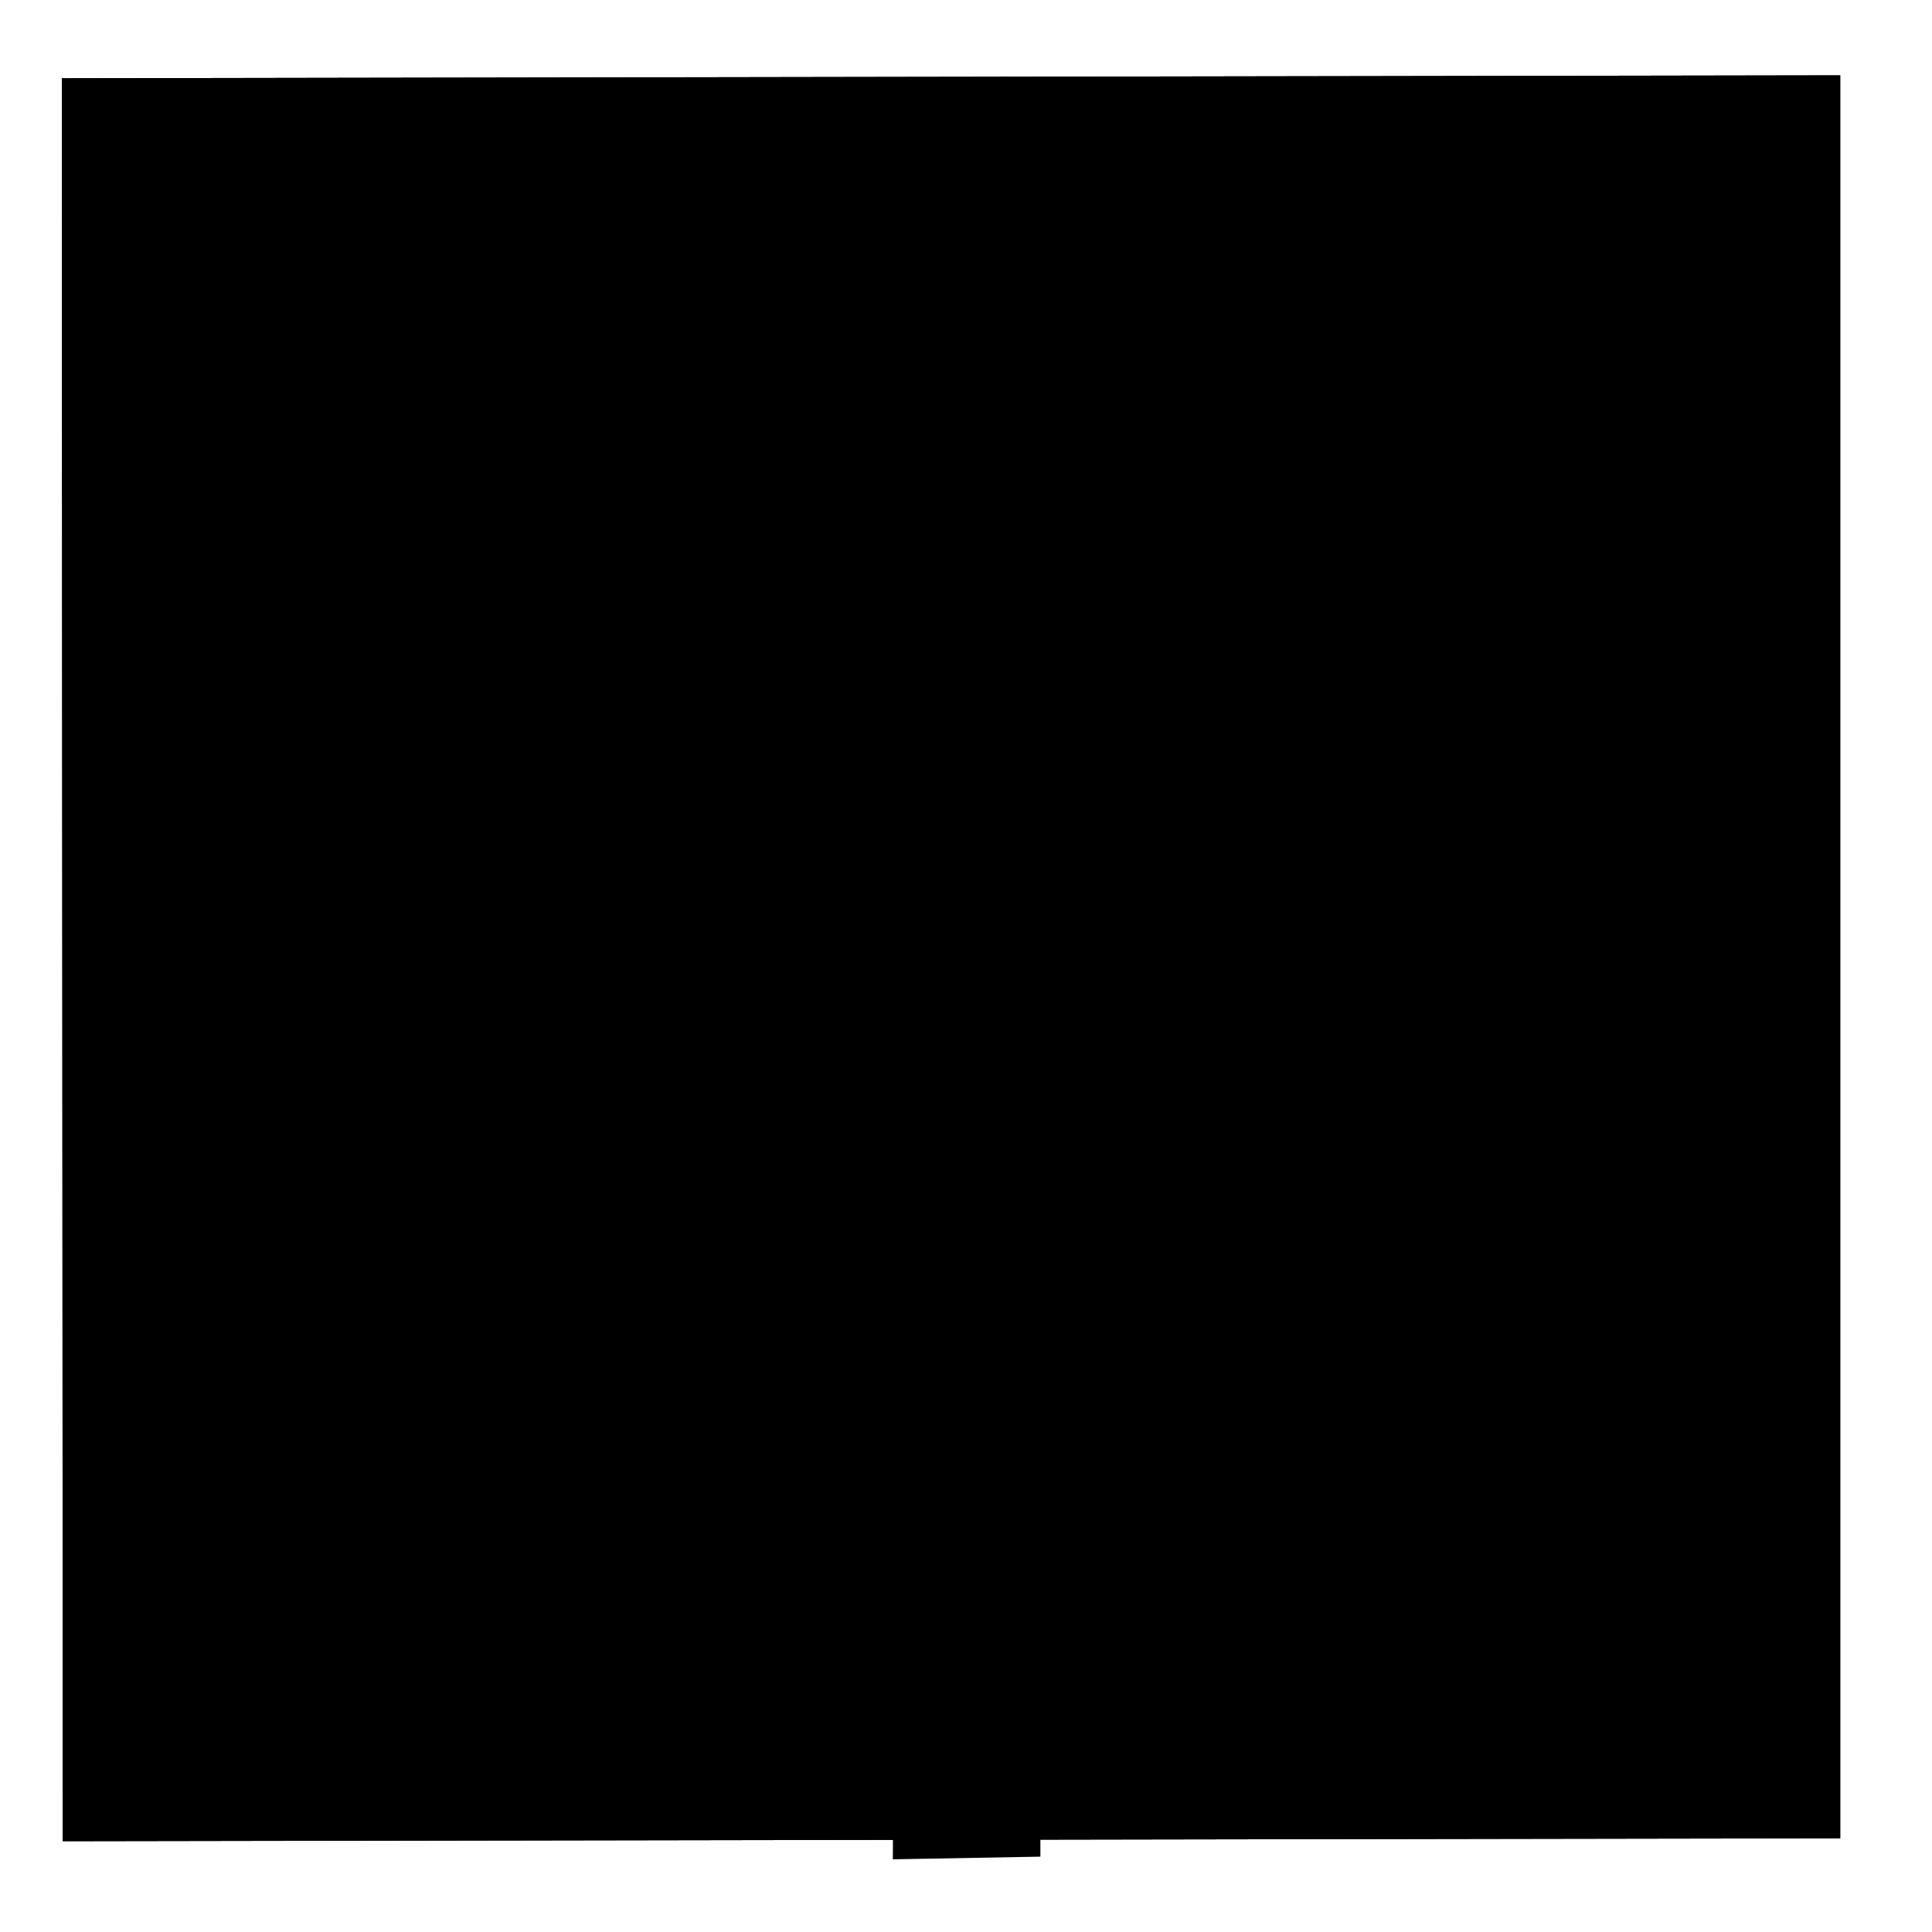
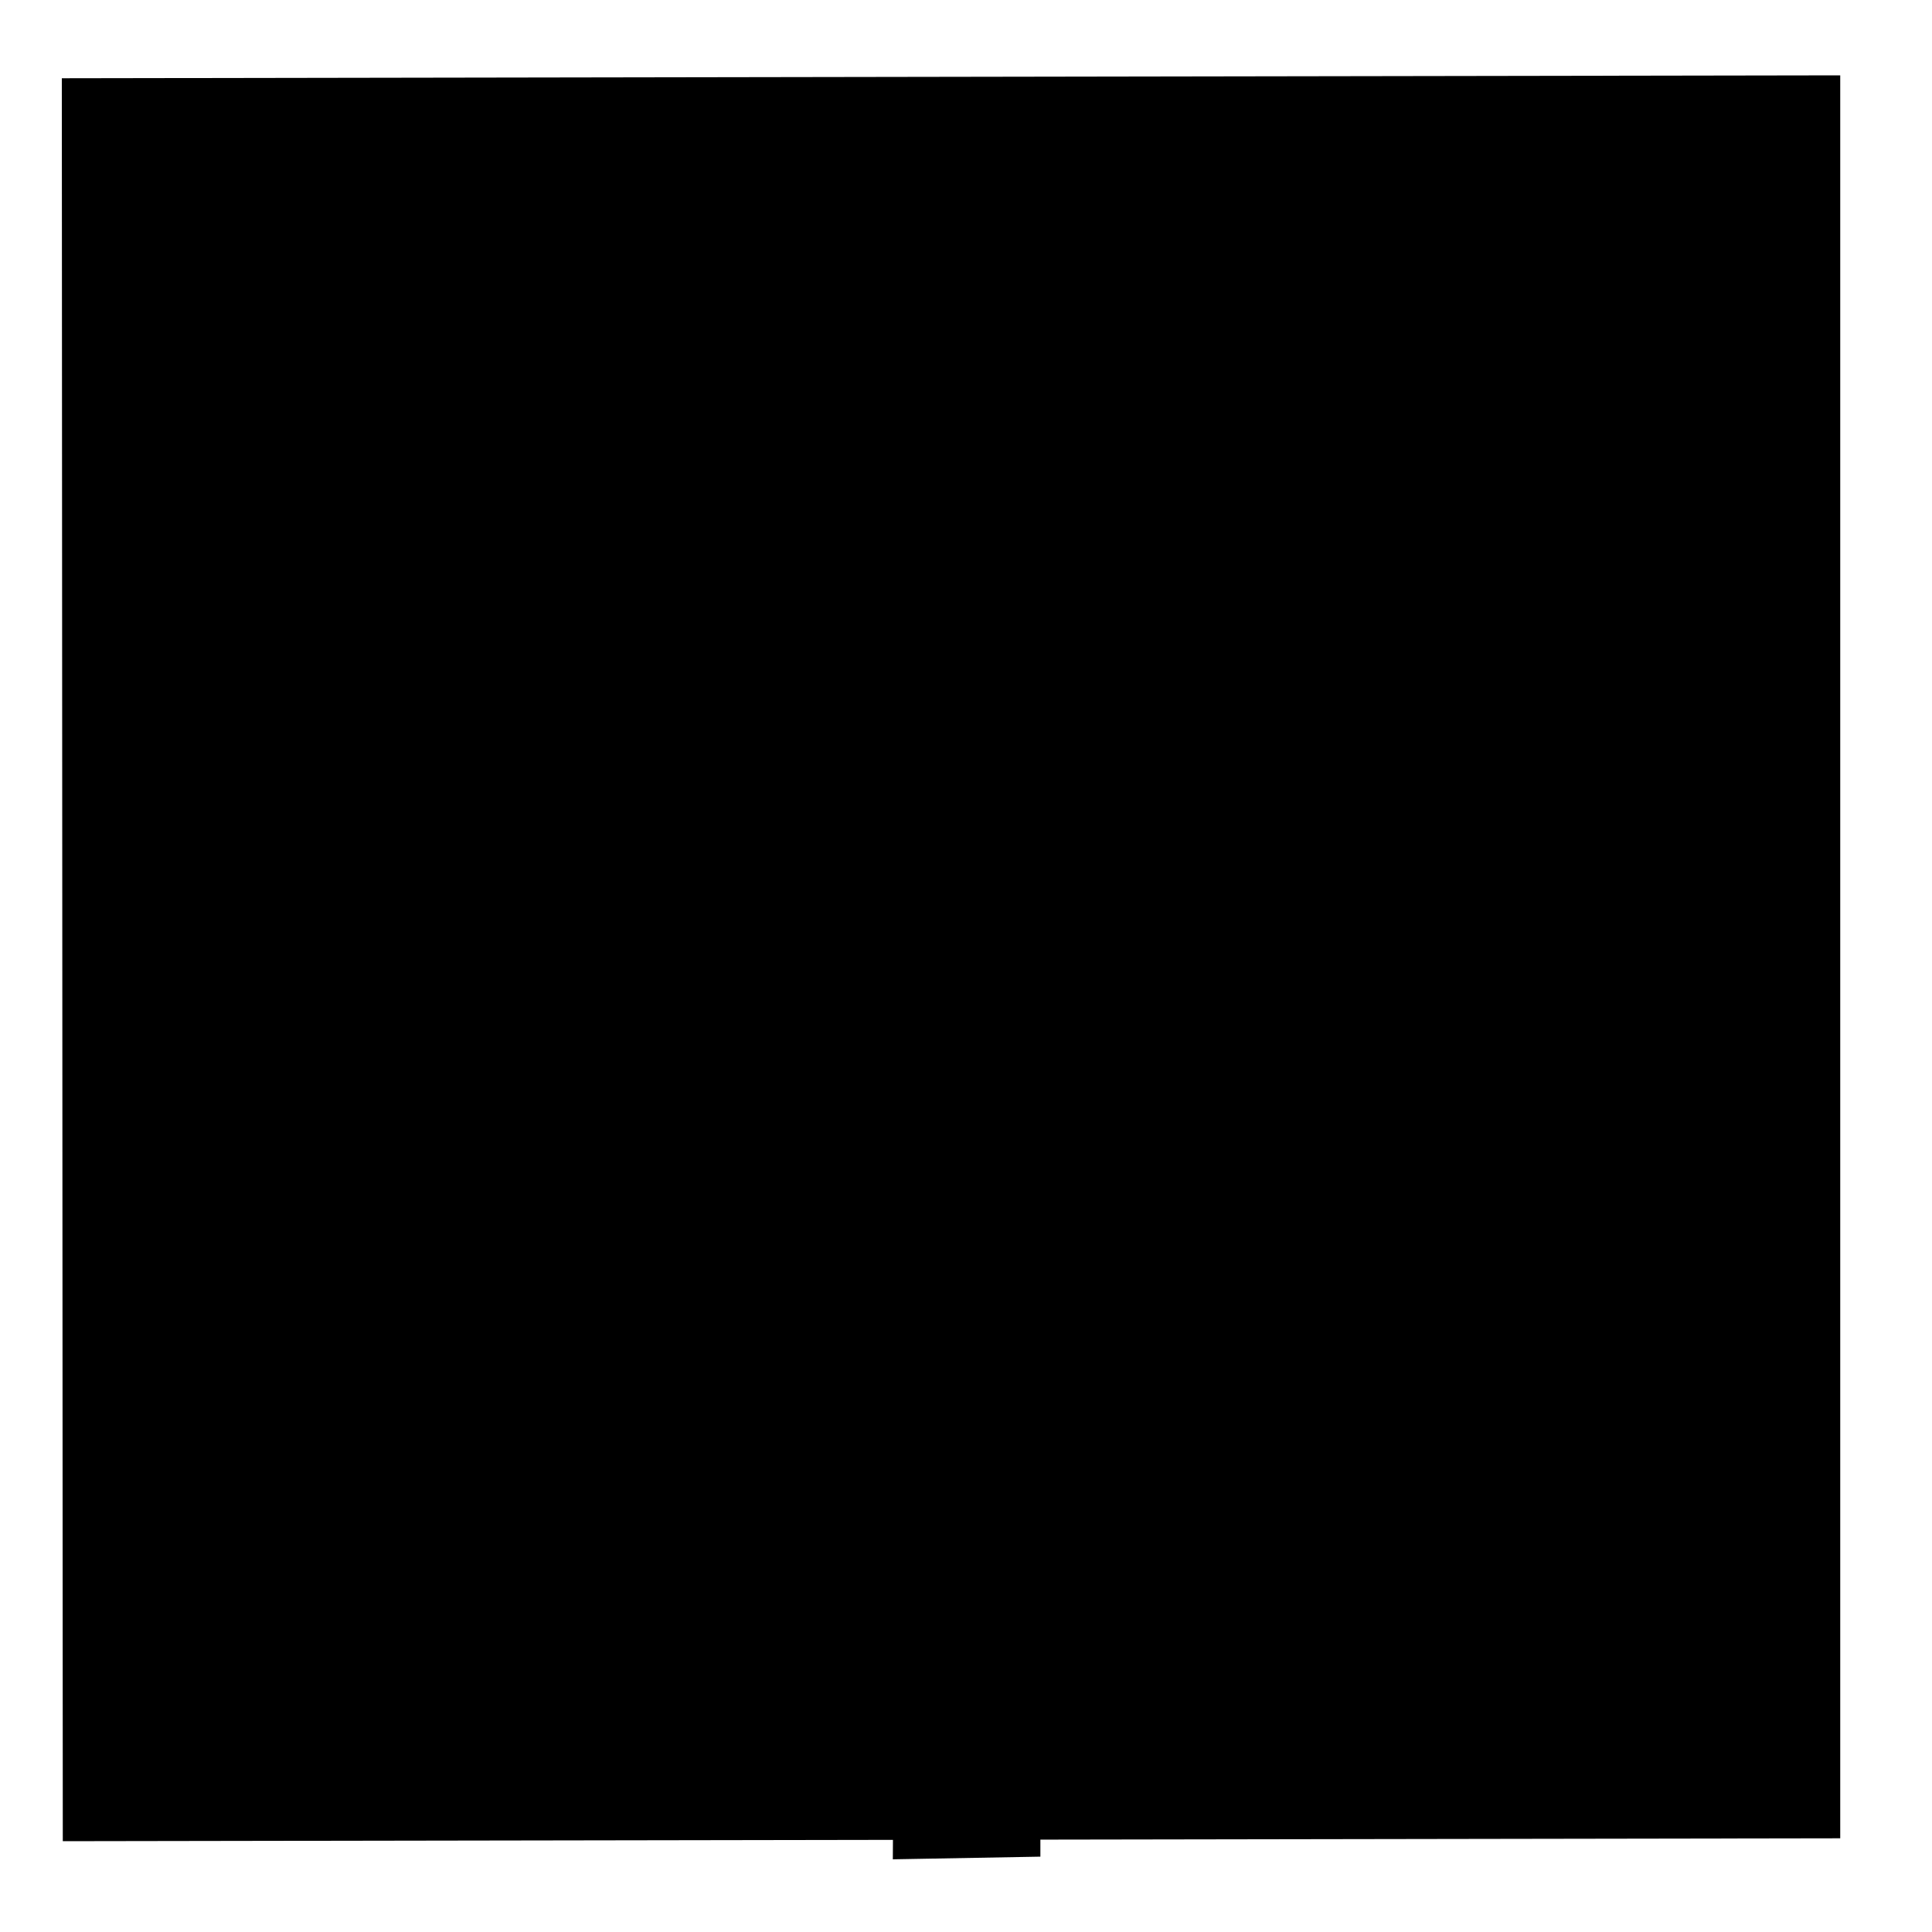
<svg xmlns="http://www.w3.org/2000/svg" viewBox="0 0 2000 2000">
  <g data-hi-editor="1" data-hi-name="Single Story">
    <g id="bg-0a22b215" class="hi-bg-element" data-bg-type="grass" data-bg-layer="1" data-bg-edit-type="closed">
      <path class="grass" d="M 64.00,81.00 L 1905.00,78.00 L 1905.00,1903.00 L 65.00,1906.00 Z" />
    </g>
    <g id="bg-2cf1eea5" class="hi-bg-element" data-bg-type="pavement" data-bg-layer="2" data-bg-edit-type="closed">
      <path class="pavement" d="M 926.25,1605.50 L 1077.00,1605.25 L 1077.00,1922.00 L 924.25,1924.75 Z" />
    </g>
    <g id="bg-7a1e950d" class="hi-bg-element" data-bg-type="pavement" data-bg-layer="2" data-bg-edit-type="closed">
      <path class="pavement" d="M 805.33,483.33 L 1194.67,483.00 L 1194.00,611.00 L 804.67,610.33 Z" />
    </g>
    <g id="bg-e8b66f5d" class="hi-bg-element" data-bg-type="interior-floors" data-bg-layer="3" data-bg-edit-type="closed">
      <path class="interior-floors" d="M 153.00,618.00 L 1853.00,620.00 L 1852.00,1599.00 L 154.00,1596.00 Z" />
    </g>
    <g id="bg-1a07a6b9" class="hi-bg-element" data-bg-type="exterior-walls" data-bg-layer="4" data-bg-edit-type="open">
      <path class="exterior-wall-stroke" d="M 150,1025 L 150,619 L 493,619" />
      <path class="hi-bg-hit-area" d="M 150,1025 L 150,619 L 493,619" />
    </g>
    <g id="bg-50cee777" class="hi-bg-element" data-bg-type="exterior-walls" data-bg-layer="4" data-bg-edit-type="open">
      <path class="exterior-wall-stroke" d="M 592,619 L 945,619" />
      <path class="hi-bg-hit-area" d="M 592,619 L 945,619" />
    </g>
    <g id="bg-3429acda" class="hi-bg-element" data-bg-type="exterior-walls" data-bg-layer="4" data-bg-edit-type="open">
      <path class="exterior-wall-stroke" d="M 1055,619 L 1408,619" />
      <path class="hi-bg-hit-area" d="M 1055,619 L 1408,619" />
    </g>
    <g id="bg-19a9ba81" class="hi-bg-element" data-bg-type="exterior-walls" data-bg-layer="4" data-bg-edit-type="open">
      <path class="exterior-wall-stroke" d="M 1507,619 L 1852,619 L 1852,1025" />
      <path class="hi-bg-hit-area" d="M 1507,619 L 1852,619 L 1852,1025" />
    </g>
    <g id="bg-582cca5a" class="hi-bg-element" data-bg-type="exterior-walls" data-bg-layer="4" data-bg-edit-type="open">
      <path class="exterior-wall-stroke" d="M 1852,1125 L 1852,1598 L 1564,1598" />
      <path class="hi-bg-hit-area" d="M 1852,1125 L 1852,1598 L 1564,1598" />
    </g>
    <g id="bg-f7ad815e" class="hi-bg-element" data-bg-type="exterior-walls" data-bg-layer="4" data-bg-edit-type="open">
      <path class="exterior-wall-stroke" d="M 1464,1598 L 1446,1598" />
      <path class="hi-bg-hit-area" d="M 1464,1598 L 1446,1598" />
    </g>
    <g id="bg-00f79498" class="hi-bg-element" data-bg-type="exterior-walls" data-bg-layer="4" data-bg-edit-type="open">
      <path class="exterior-wall-stroke" d="M 1347,1598 L 1055,1598" />
      <path class="hi-bg-hit-area" d="M 1347,1598 L 1055,1598" />
    </g>
    <g id="bg-fd363813" class="hi-bg-element" data-bg-type="exterior-walls" data-bg-layer="4" data-bg-edit-type="open">
      <path class="exterior-wall-stroke" d="M 946,1598 L 654,1598" />
      <path class="hi-bg-hit-area" d="M 946,1598 L 654,1598" />
    </g>
    <g id="bg-6e444f56" class="hi-bg-element" data-bg-type="exterior-walls" data-bg-layer="4" data-bg-edit-type="open">
      <path class="exterior-wall-stroke" d="M 554,1598 L 545,1598" />
      <path class="hi-bg-hit-area" d="M 554,1598 L 545,1598" />
    </g>
    <g id="bg-79a02952" class="hi-bg-element" data-bg-type="exterior-walls" data-bg-layer="4" data-bg-edit-type="open">
      <path class="exterior-wall-stroke" d="M 436,1598 L 150,1598 L 150,1125" />
      <path class="hi-bg-hit-area" d="M 436,1598 L 150,1598 L 150,1125" />
    </g>
    <g id="bg-8d83315b" class="hi-bg-element" data-bg-type="door-standard" data-bg-layer="5" data-bg-edit-type="icon" transform="scale(1.1 1.1) translate(859,563) rotate(0, 0, 0)">
      <path class="doors" d="M 0,0 L 70.71,70.71" />
      <path class="door-arcs" d="M 100,0 C 100,26.52 89.46,51.96 70.71,70.71" />
      <rect x="0" y="0" width="100" height="71" fill="transparent" class="hi-bg-hit-area" />
    </g>
    <g id="bg-c576f9a5" class="hi-bg-element" data-bg-type="door-standard" data-bg-layer="5" data-bg-edit-type="icon" transform="scale(1.1 1.1) translate(959,1453) rotate(180)">
      <path class="doors" d="M 0,0 L 70.71,70.71" />
      <path class="door-arcs" d="M 100,0 C 100,26.52 89.46,51.96 70.71,70.71" />
      <rect x="0" y="0" width="100" height="71" fill="transparent" class="hi-bg-hit-area" />
    </g>
    <g id="bg-006cba1c" class="hi-bg-element" data-bg-type="window-standard" data-bg-layer="5" data-bg-edit-type="icon" transform="translate(149.4,1126.6) rotate(-90)">
      <path class="windows" d="M 0,0 L 105,0 L 105,9 L 0,9 Z" />
      <rect x="0" y="-11" width="105" height="30" fill="transparent" class="hi-bg-hit-area" />
    </g>
    <g id="bg-a4d604ae" class="hi-bg-element" data-bg-type="window-standard" data-bg-layer="5" data-bg-edit-type="icon" transform="translate(490.1,618.8)">
      <path class="windows" d="M 0,0 L 105,0 L 105,9 L 0,9 Z" />
      <rect x="0" y="-11" width="105" height="30" fill="transparent" class="hi-bg-hit-area" />
    </g>
    <g id="bg-f0e18a68" class="hi-bg-element" data-bg-type="window-standard" data-bg-layer="5" data-bg-edit-type="icon" transform="translate(1405.6,618.9)">
      <path class="windows" d="M 0,0 L 105,0 L 105,9 L 0,9 Z" />
      <rect x="0" y="-11" width="105" height="30" fill="transparent" class="hi-bg-hit-area" />
    </g>
    <g id="bg-cc0b47a2" class="hi-bg-element" data-bg-type="window-standard" data-bg-layer="5" data-bg-edit-type="icon" transform="translate(1843.4,1127.0) rotate(-90)">
      <path class="windows" d="M 0,0 L 105,0 L 105,9 L 0,9 Z" />
      <rect x="0" y="-11" width="105" height="30" fill="transparent" class="hi-bg-hit-area" />
    </g>
    <g id="bg-97c5cd15" class="hi-bg-element" data-bg-type="window-standard" data-bg-layer="5" data-bg-edit-type="icon" transform="translate(1461.4,1588.9)">
      <path class="windows" d="M 0,0 L 105,0 L 105,9 L 0,9 Z" />
      <rect x="0" y="-11" width="105" height="30" fill="transparent" class="hi-bg-hit-area" />
    </g>
    <g id="bg-1c5bcb76" class="hi-bg-element" data-bg-type="window-standard" data-bg-layer="5" data-bg-edit-type="icon" transform="translate(1343.2,1589.4)">
      <path class="windows" d="M 0,0 L 105,0 L 105,9 L 0,9 Z" />
      <rect x="0" y="-11" width="105" height="30" fill="transparent" class="hi-bg-hit-area" />
    </g>
    <g id="bg-237e5409" class="hi-bg-element" data-bg-type="window-standard" data-bg-layer="5" data-bg-edit-type="icon" transform="translate(433.8,1589.2)">
      <path class="windows" d="M 0,0 L 105,0 L 105,9 L 0,9 Z" />
      <rect x="0" y="-11" width="105" height="30" fill="transparent" class="hi-bg-hit-area" />
    </g>
    <g id="bg-ad8eaed6" class="hi-bg-element" data-bg-type="window-standard" data-bg-layer="5" data-bg-edit-type="icon" transform="translate(551.6,1589.1)">
      <path class="windows" d="M 0,0 L 105,0 L 105,9 L 0,9 Z" />
      <rect x="0" y="-11" width="105" height="30" fill="transparent" class="hi-bg-hit-area" />
    </g>
-     <g id="bg-575a51e2" class="hi-bg-element" data-bg-type="property-lines" data-bg-layer="7" data-bg-edit-type="closed">
-       <path class="property-lines" d="M 64.00,81.00 L 1905.00,78.00 L 1905.00,1903.00 L 65.00,1906.00 Z" />
-     </g>
  </g>
</svg>
